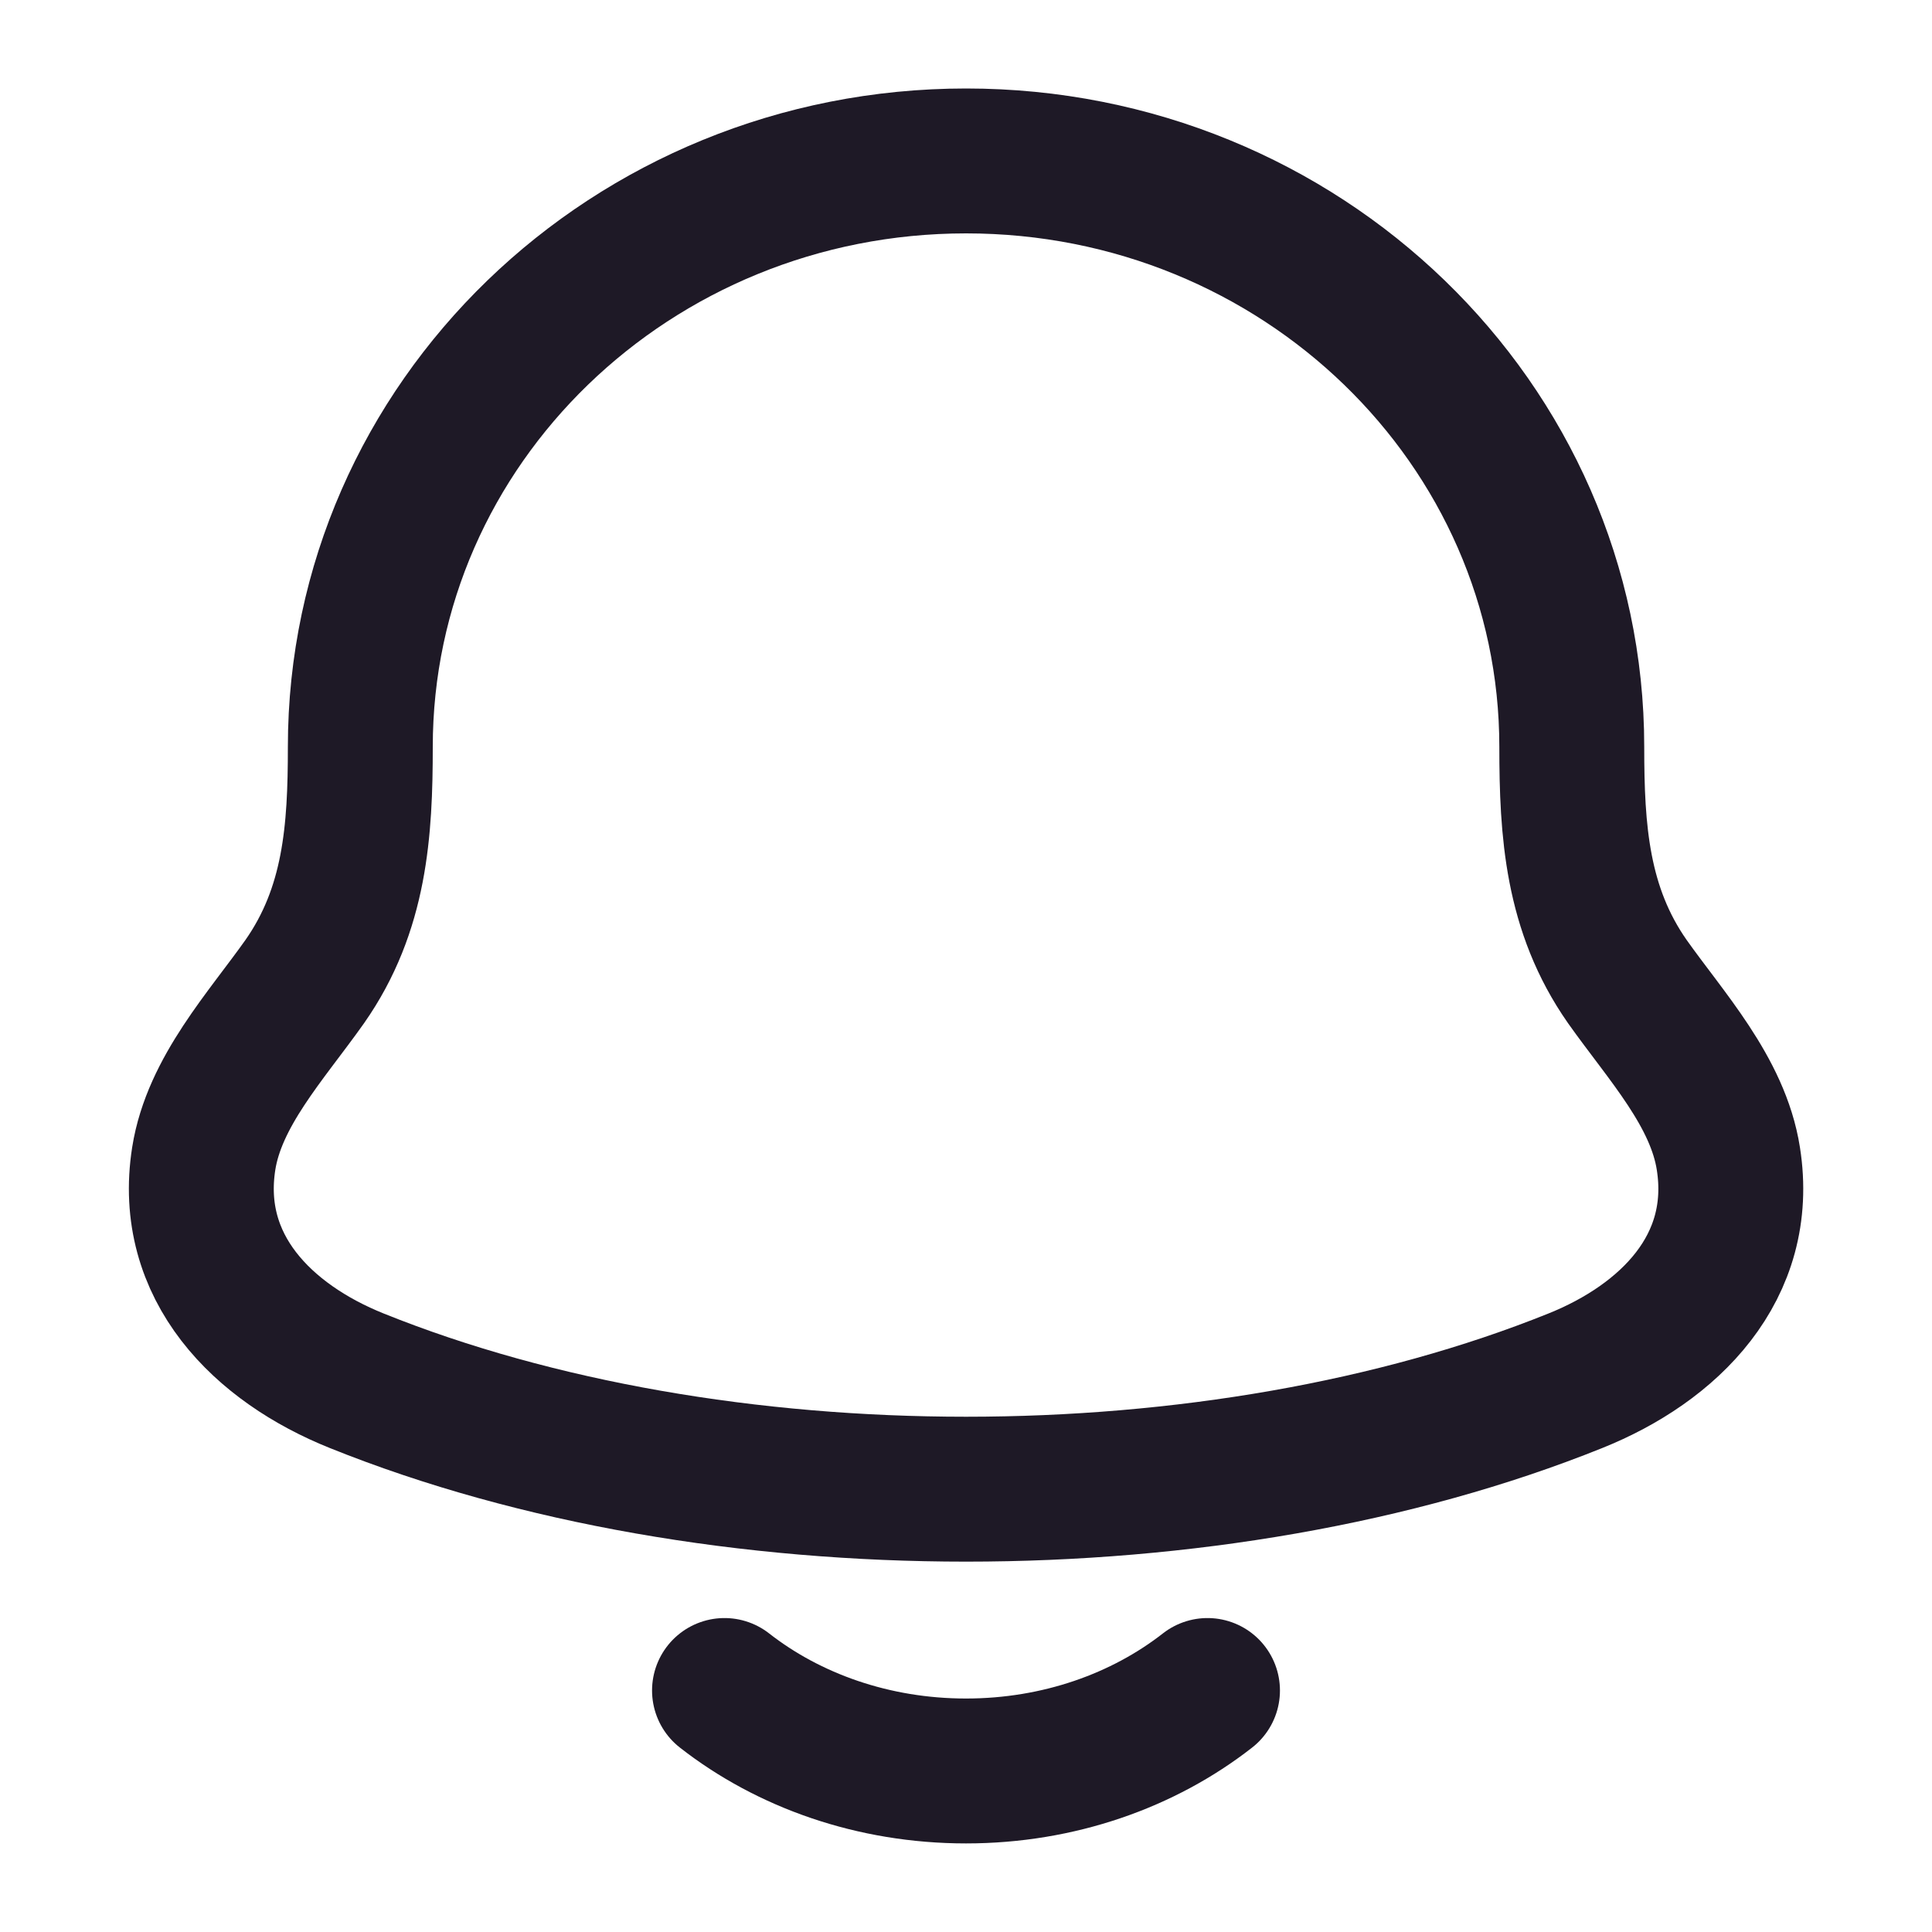
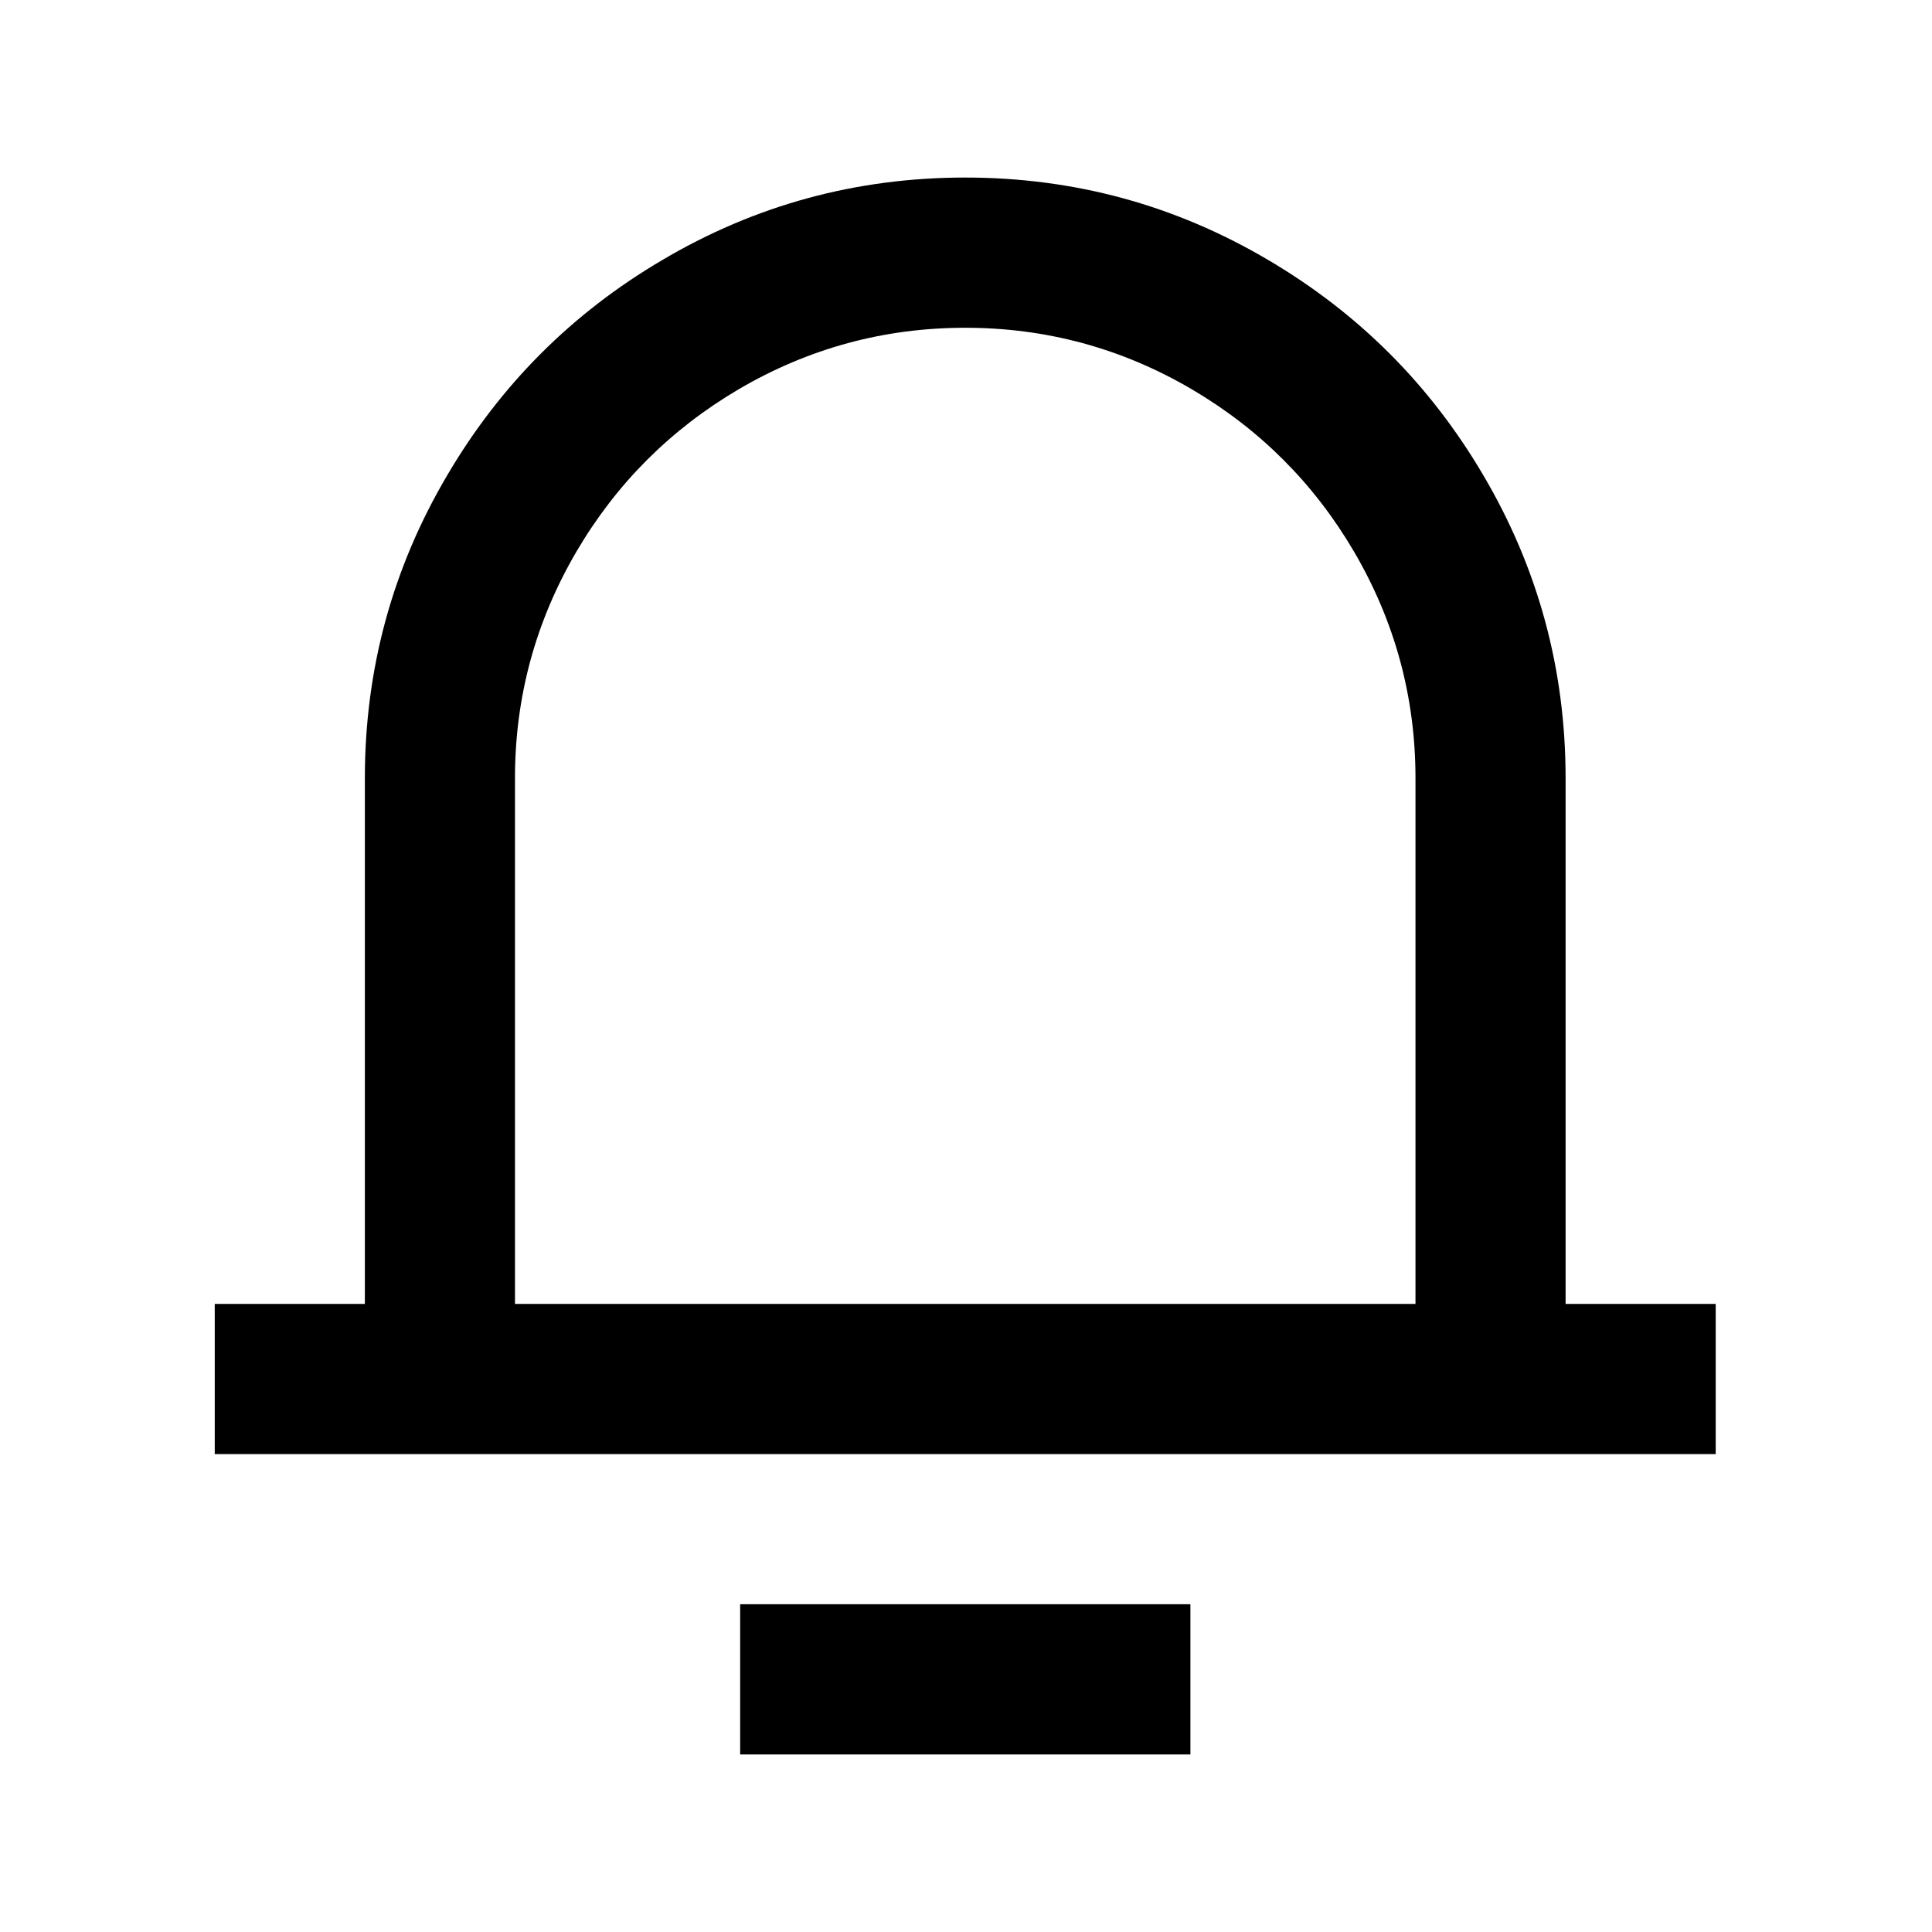
<svg xmlns="http://www.w3.org/2000/svg" width="20" height="20" viewBox="0 0 20 20" fill="none">
-   <path d="M2.109 11.994C1.932 13.122 2.724 13.905 3.694 14.294C7.413 15.79 12.588 15.79 16.307 14.294C17.277 13.905 18.07 13.122 17.892 11.994C17.784 11.302 17.245 10.725 16.846 10.161C16.323 9.414 16.271 8.599 16.271 7.732C16.271 4.382 13.464 1.666 10.001 1.666C6.537 1.666 3.73 4.382 3.73 7.732C3.73 8.599 3.678 9.414 3.155 10.161C2.756 10.725 2.218 11.302 2.109 11.994Z" stroke="#1E1926" stroke-width="1.5" stroke-linecap="round" stroke-linejoin="round" />
-   <path d="M7.5 17.5C8.163 18.018 9.04 18.333 10 18.333C10.96 18.333 11.837 18.018 12.5 17.5" stroke="#1E1926" stroke-width="1.5" stroke-linecap="round" stroke-linejoin="round" />
+   <path d="M16.207 13.498H17.761V15.053H2.223V13.498H3.777V8.057C3.777 6.927 4.062 5.88 4.632 4.916C5.181 3.983 5.921 3.242 6.854 2.693C7.817 2.123 8.863 1.838 9.992 1.838C11.121 1.838 12.167 2.123 13.131 2.693C14.063 3.242 14.804 3.983 15.353 4.916C15.922 5.88 16.207 6.927 16.207 8.057V13.498ZM14.653 13.498V8.057C14.653 7.217 14.441 6.435 14.016 5.709C13.602 5.004 13.043 4.445 12.338 4.03C11.613 3.605 10.831 3.393 9.992 3.393C9.153 3.393 8.371 3.605 7.646 4.03C6.942 4.445 6.382 5.004 5.968 5.709C5.543 6.435 5.331 7.217 5.331 8.057V13.498H14.653ZM7.662 16.607H12.323V18.162H7.662V16.607Z" fill="black" />
</svg>
